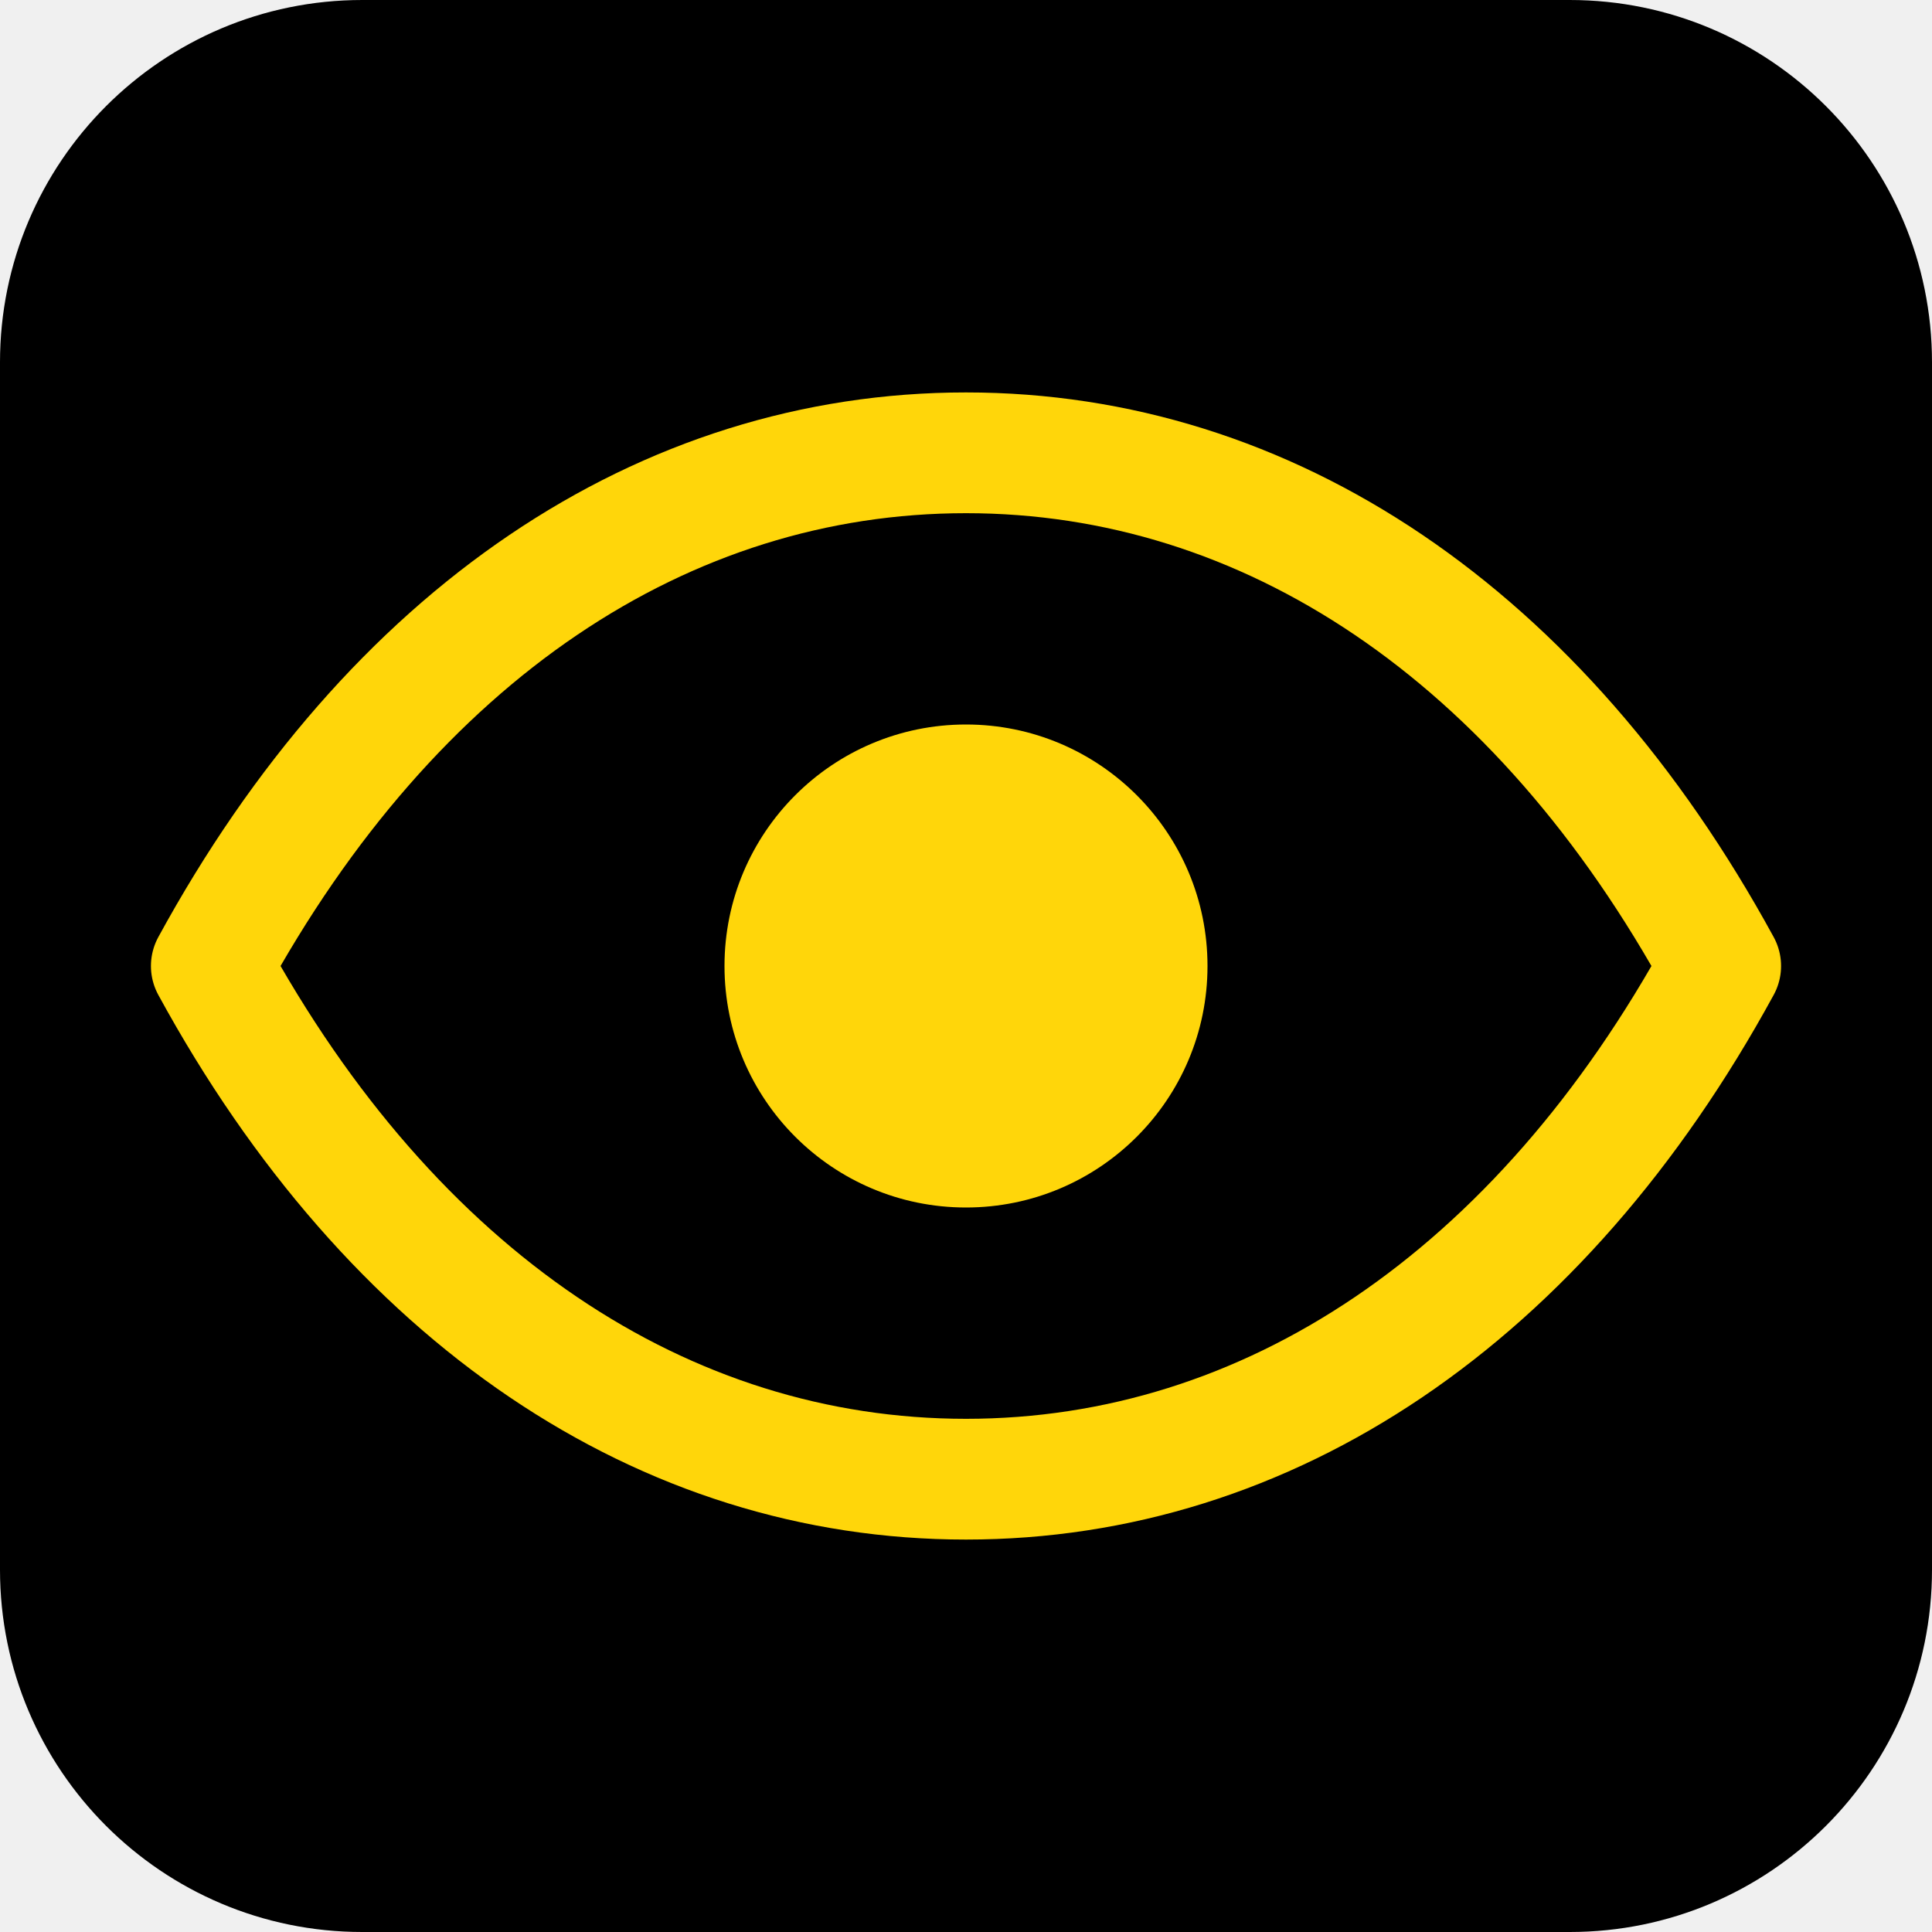
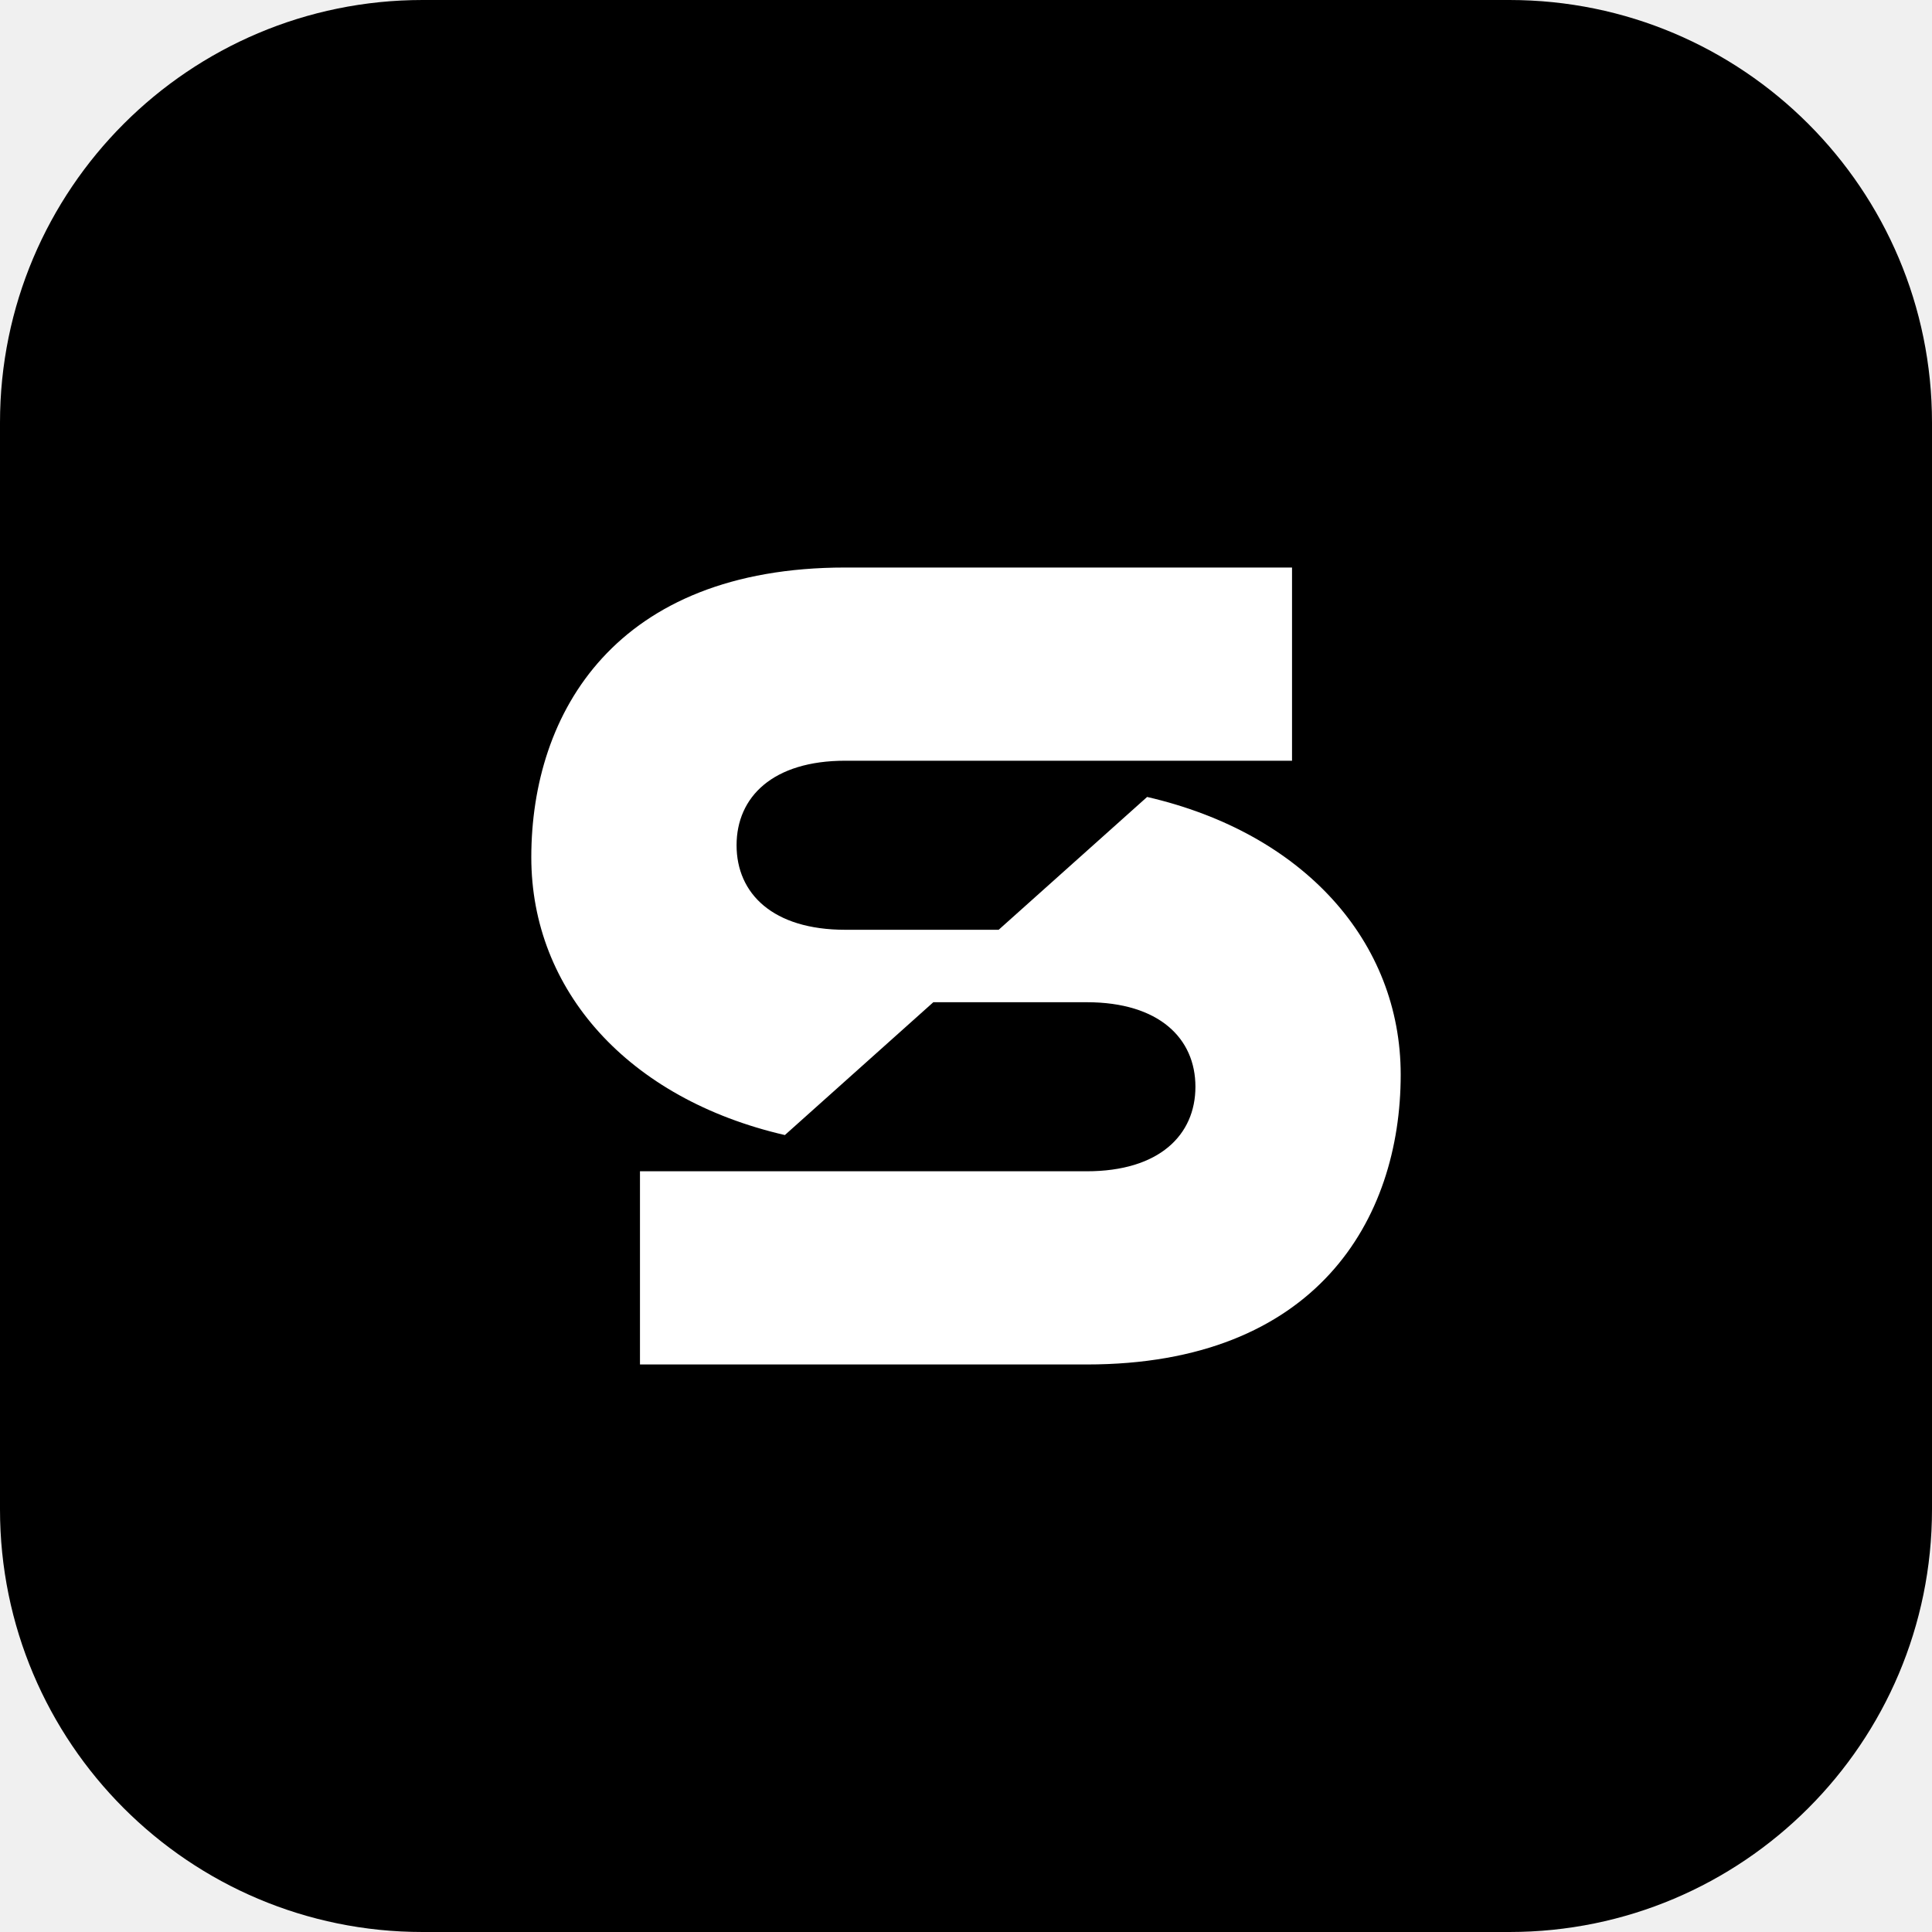
- <svg xmlns="http://www.w3.org/2000/svg" viewBox="0 0 512 512">
-   <rect width="512" height="512" rx="96" fill="#000" />
-   <path d="M56 256c48-88 120-136 200-136s152 48 200 136c-48 88-120 136-200 136S104 344 56 256z" fill="none" stroke="#ffd60a" stroke-width="32" stroke-linejoin="round" />
-   <circle cx="256" cy="256" r="64" fill="#ffd60a" />
+ <svg xmlns="http://www.w3.org/2000/svg" viewBox="0 0 1024 1024">
+   <rect width="1024" height="1024" rx="224" fill="#000000" />
+   <g transform="translate(192 192) scale(6.4)">
+     <path d="M77 17H40C21 17 14 29 14 41C14 52 22 61 35 64L54 47H40C34 47 31 44 31 40C31 36 34 33 40 33H77ZM23 83H60C79 83 86 71 86 59C86 48 78 39 65 36L46 53H60C66 53 69 56 69 60C69 64 66 67 60 67H23Z" fill="#ffffff" />
+   </g>
</svg>
